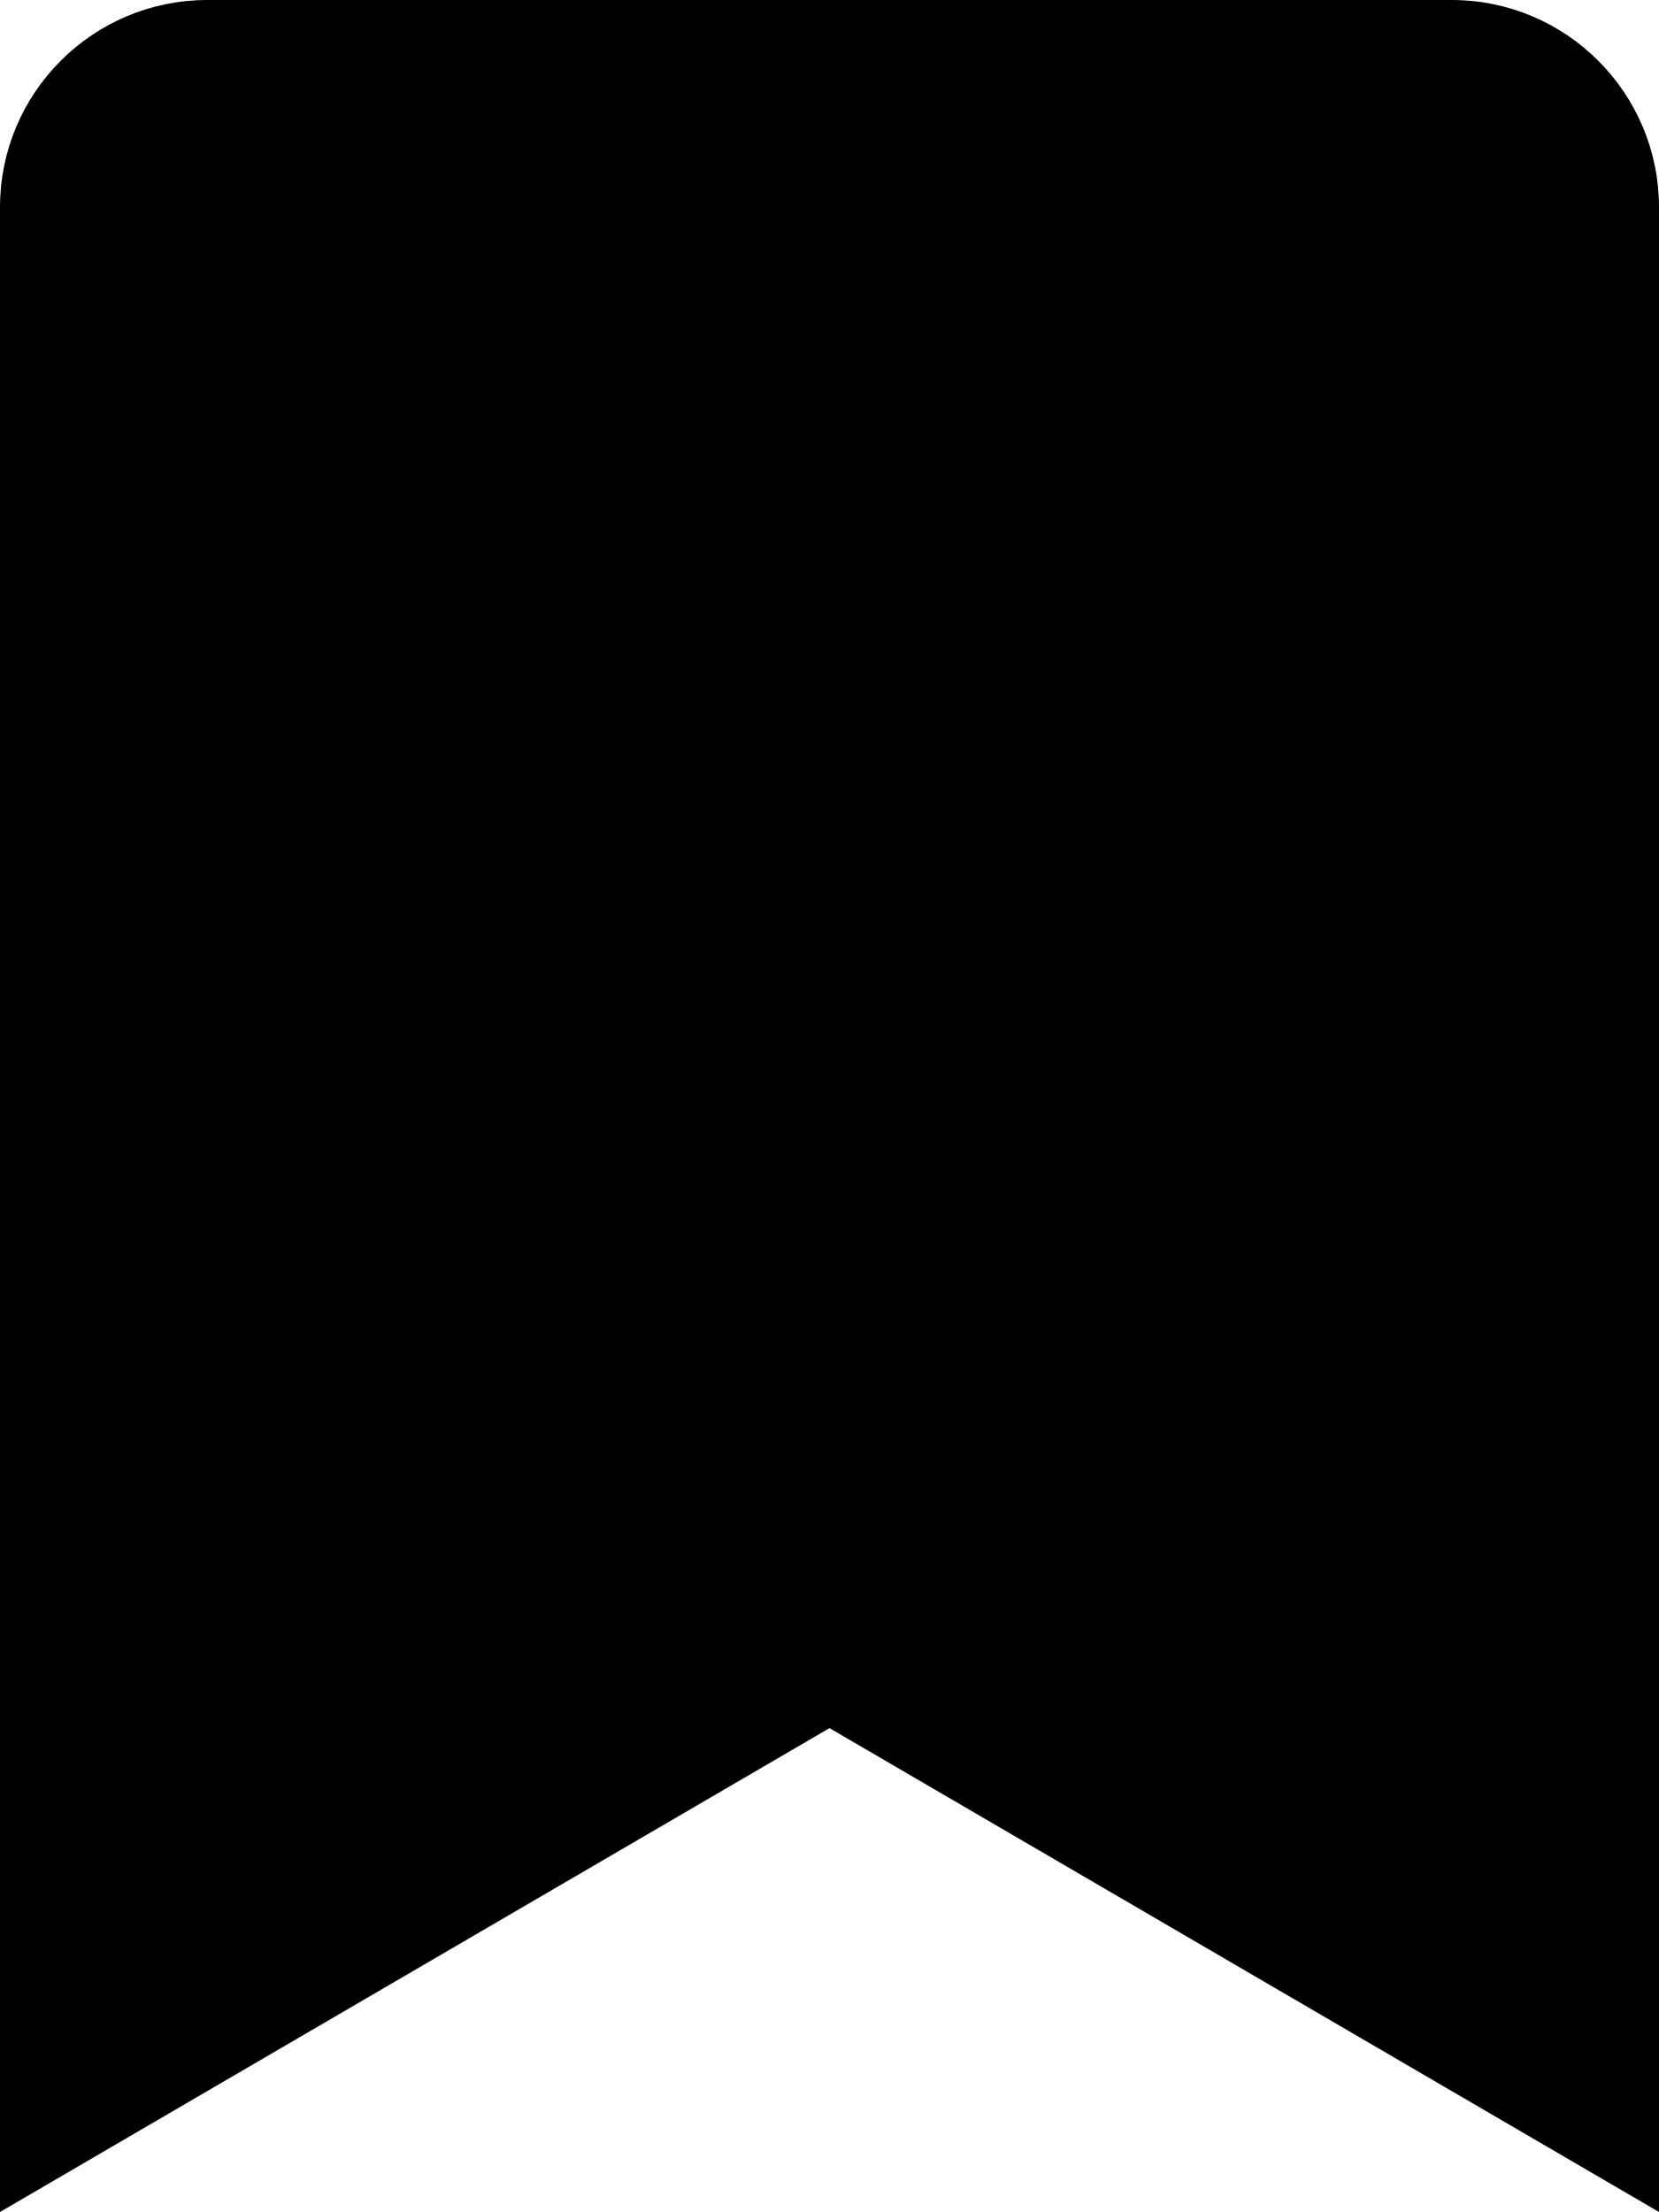
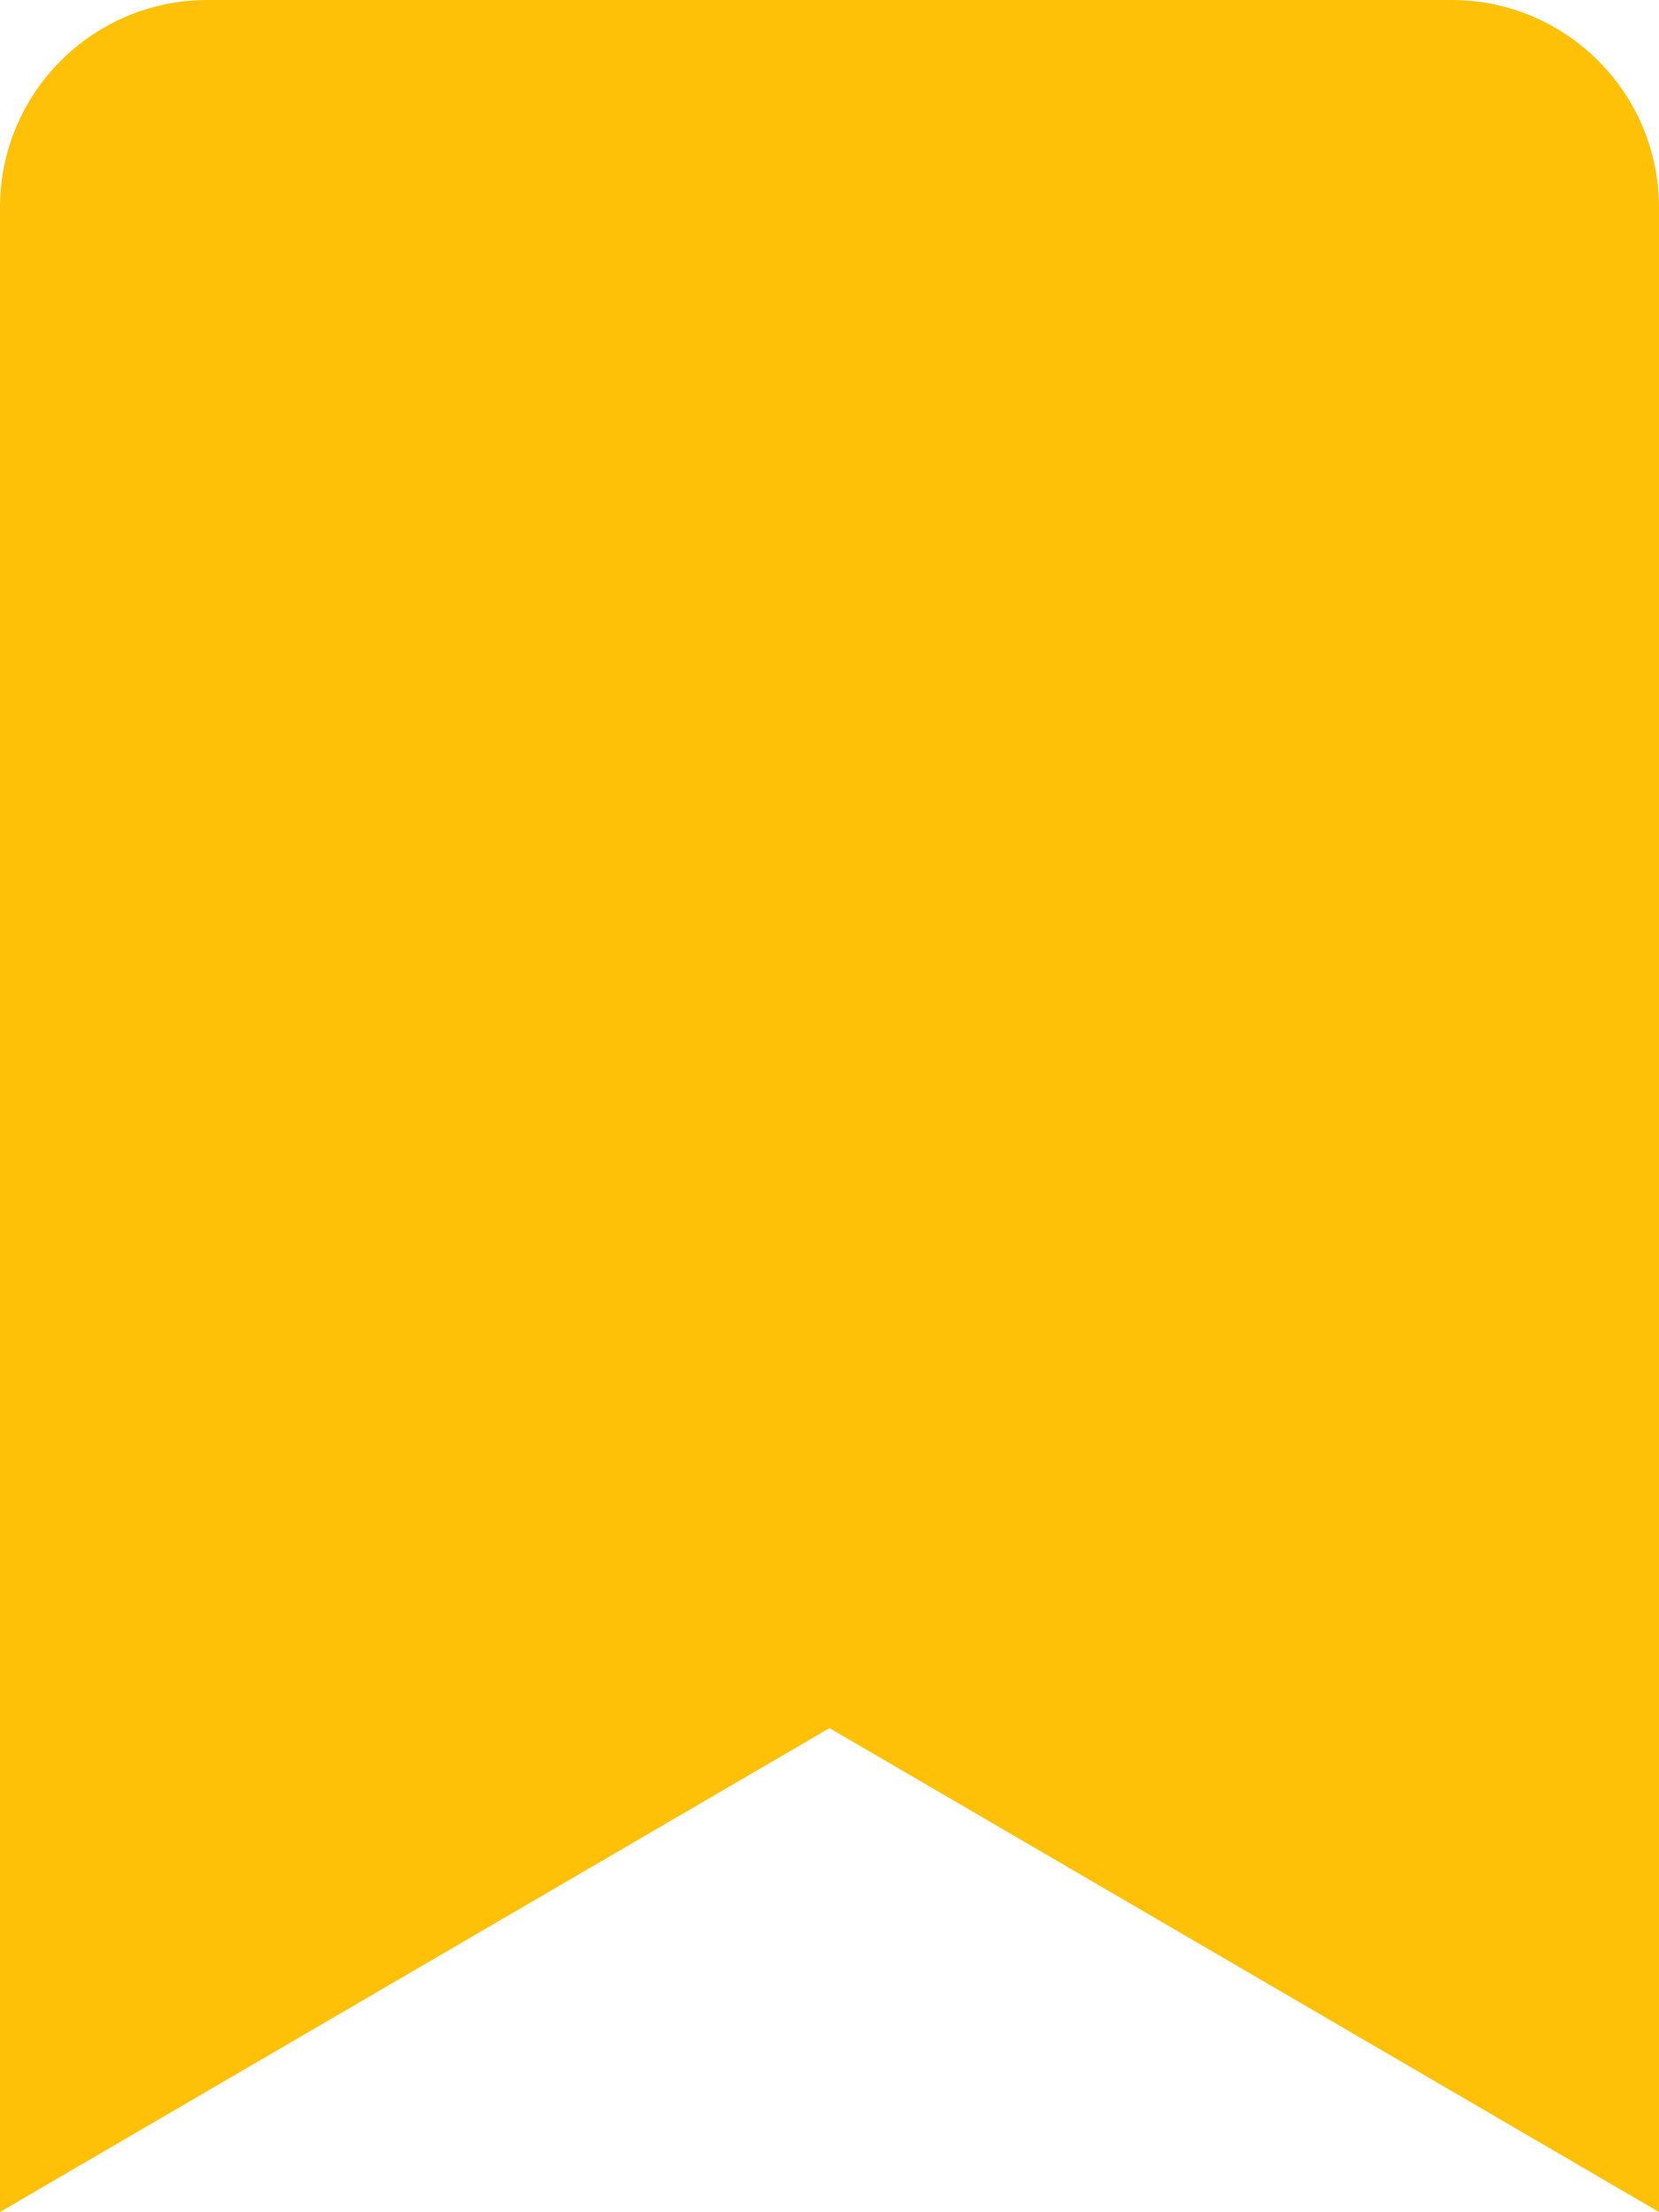
<svg xmlns="http://www.w3.org/2000/svg" aria-hidden="true" data-prefix="fas" data-icon="bookmark" viewBox="0 0 384 512" class="svg-inline--fa fa-bookmark fa-w-12">
-   <path fill="currentColor" d="M0 512V48C0 21.49 21.49 0 48 0h288c26.51 0 48 21.49 48 48v464L192 400 0 512z" />
+   <path fill="#ffc107" d="M0 512V48C0 21.49 21.49 0 48 0h288c26.51 0 48 21.49 48 48v464L192 400 0 512z" />
</svg>
